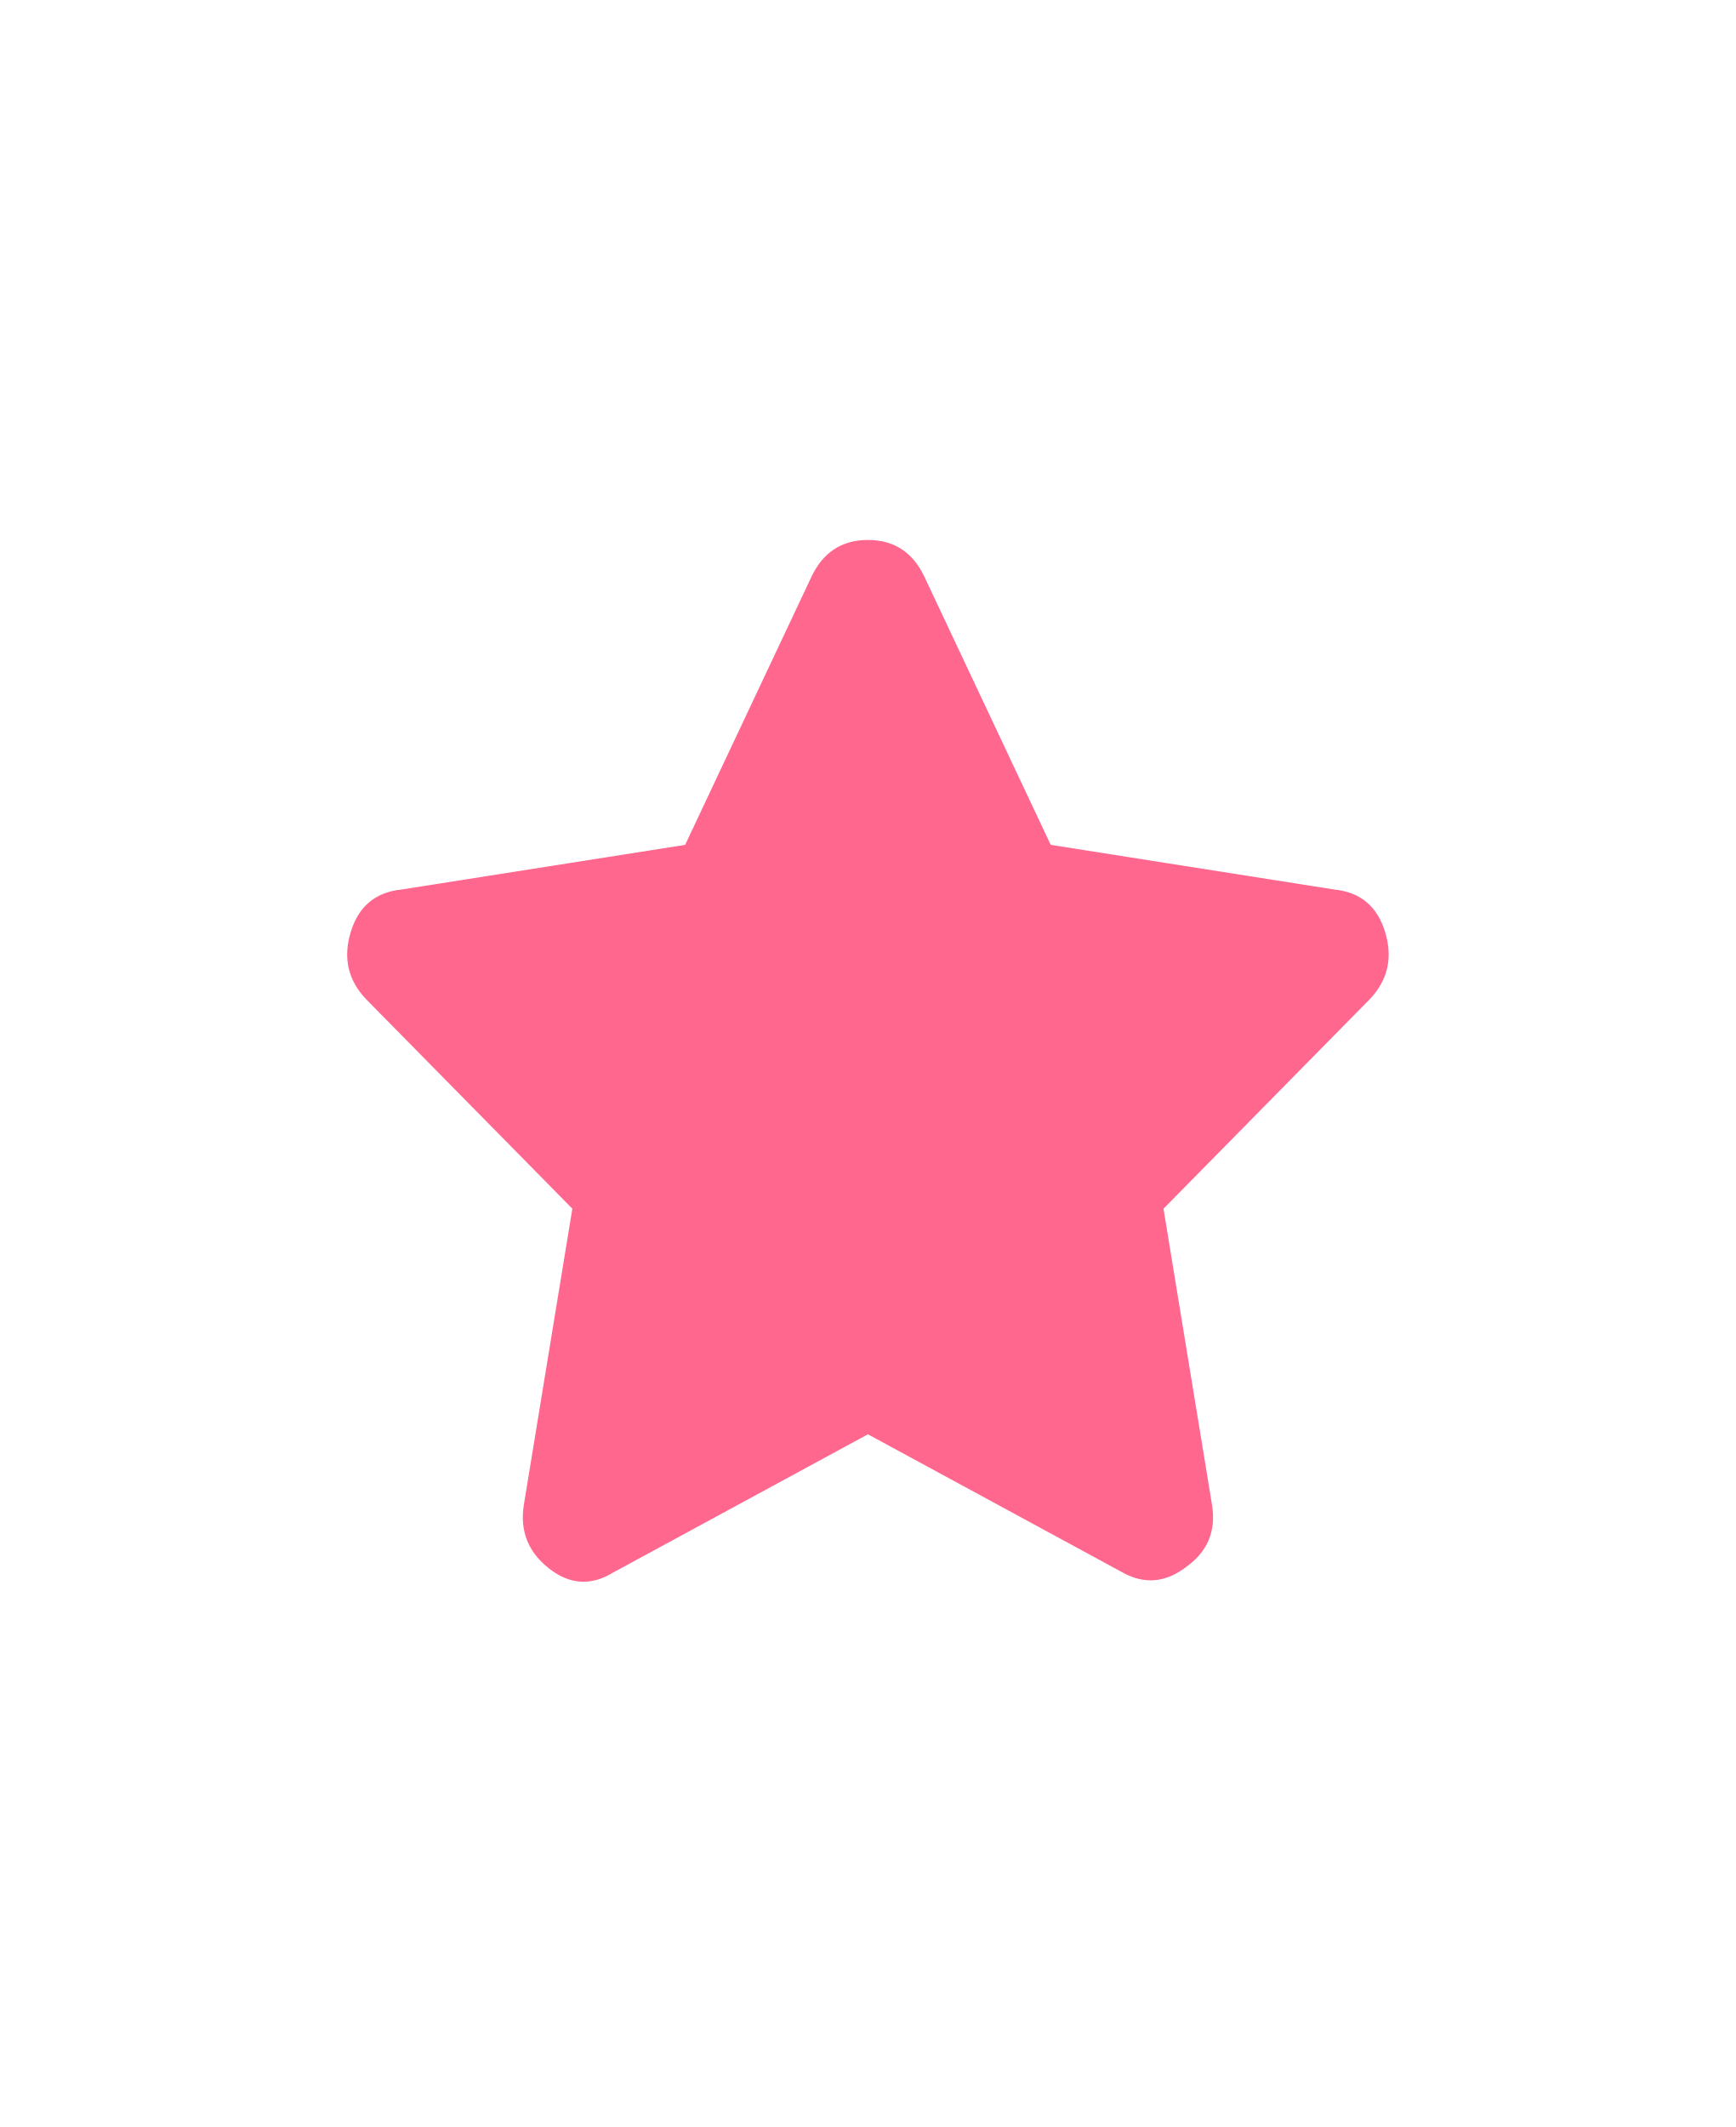
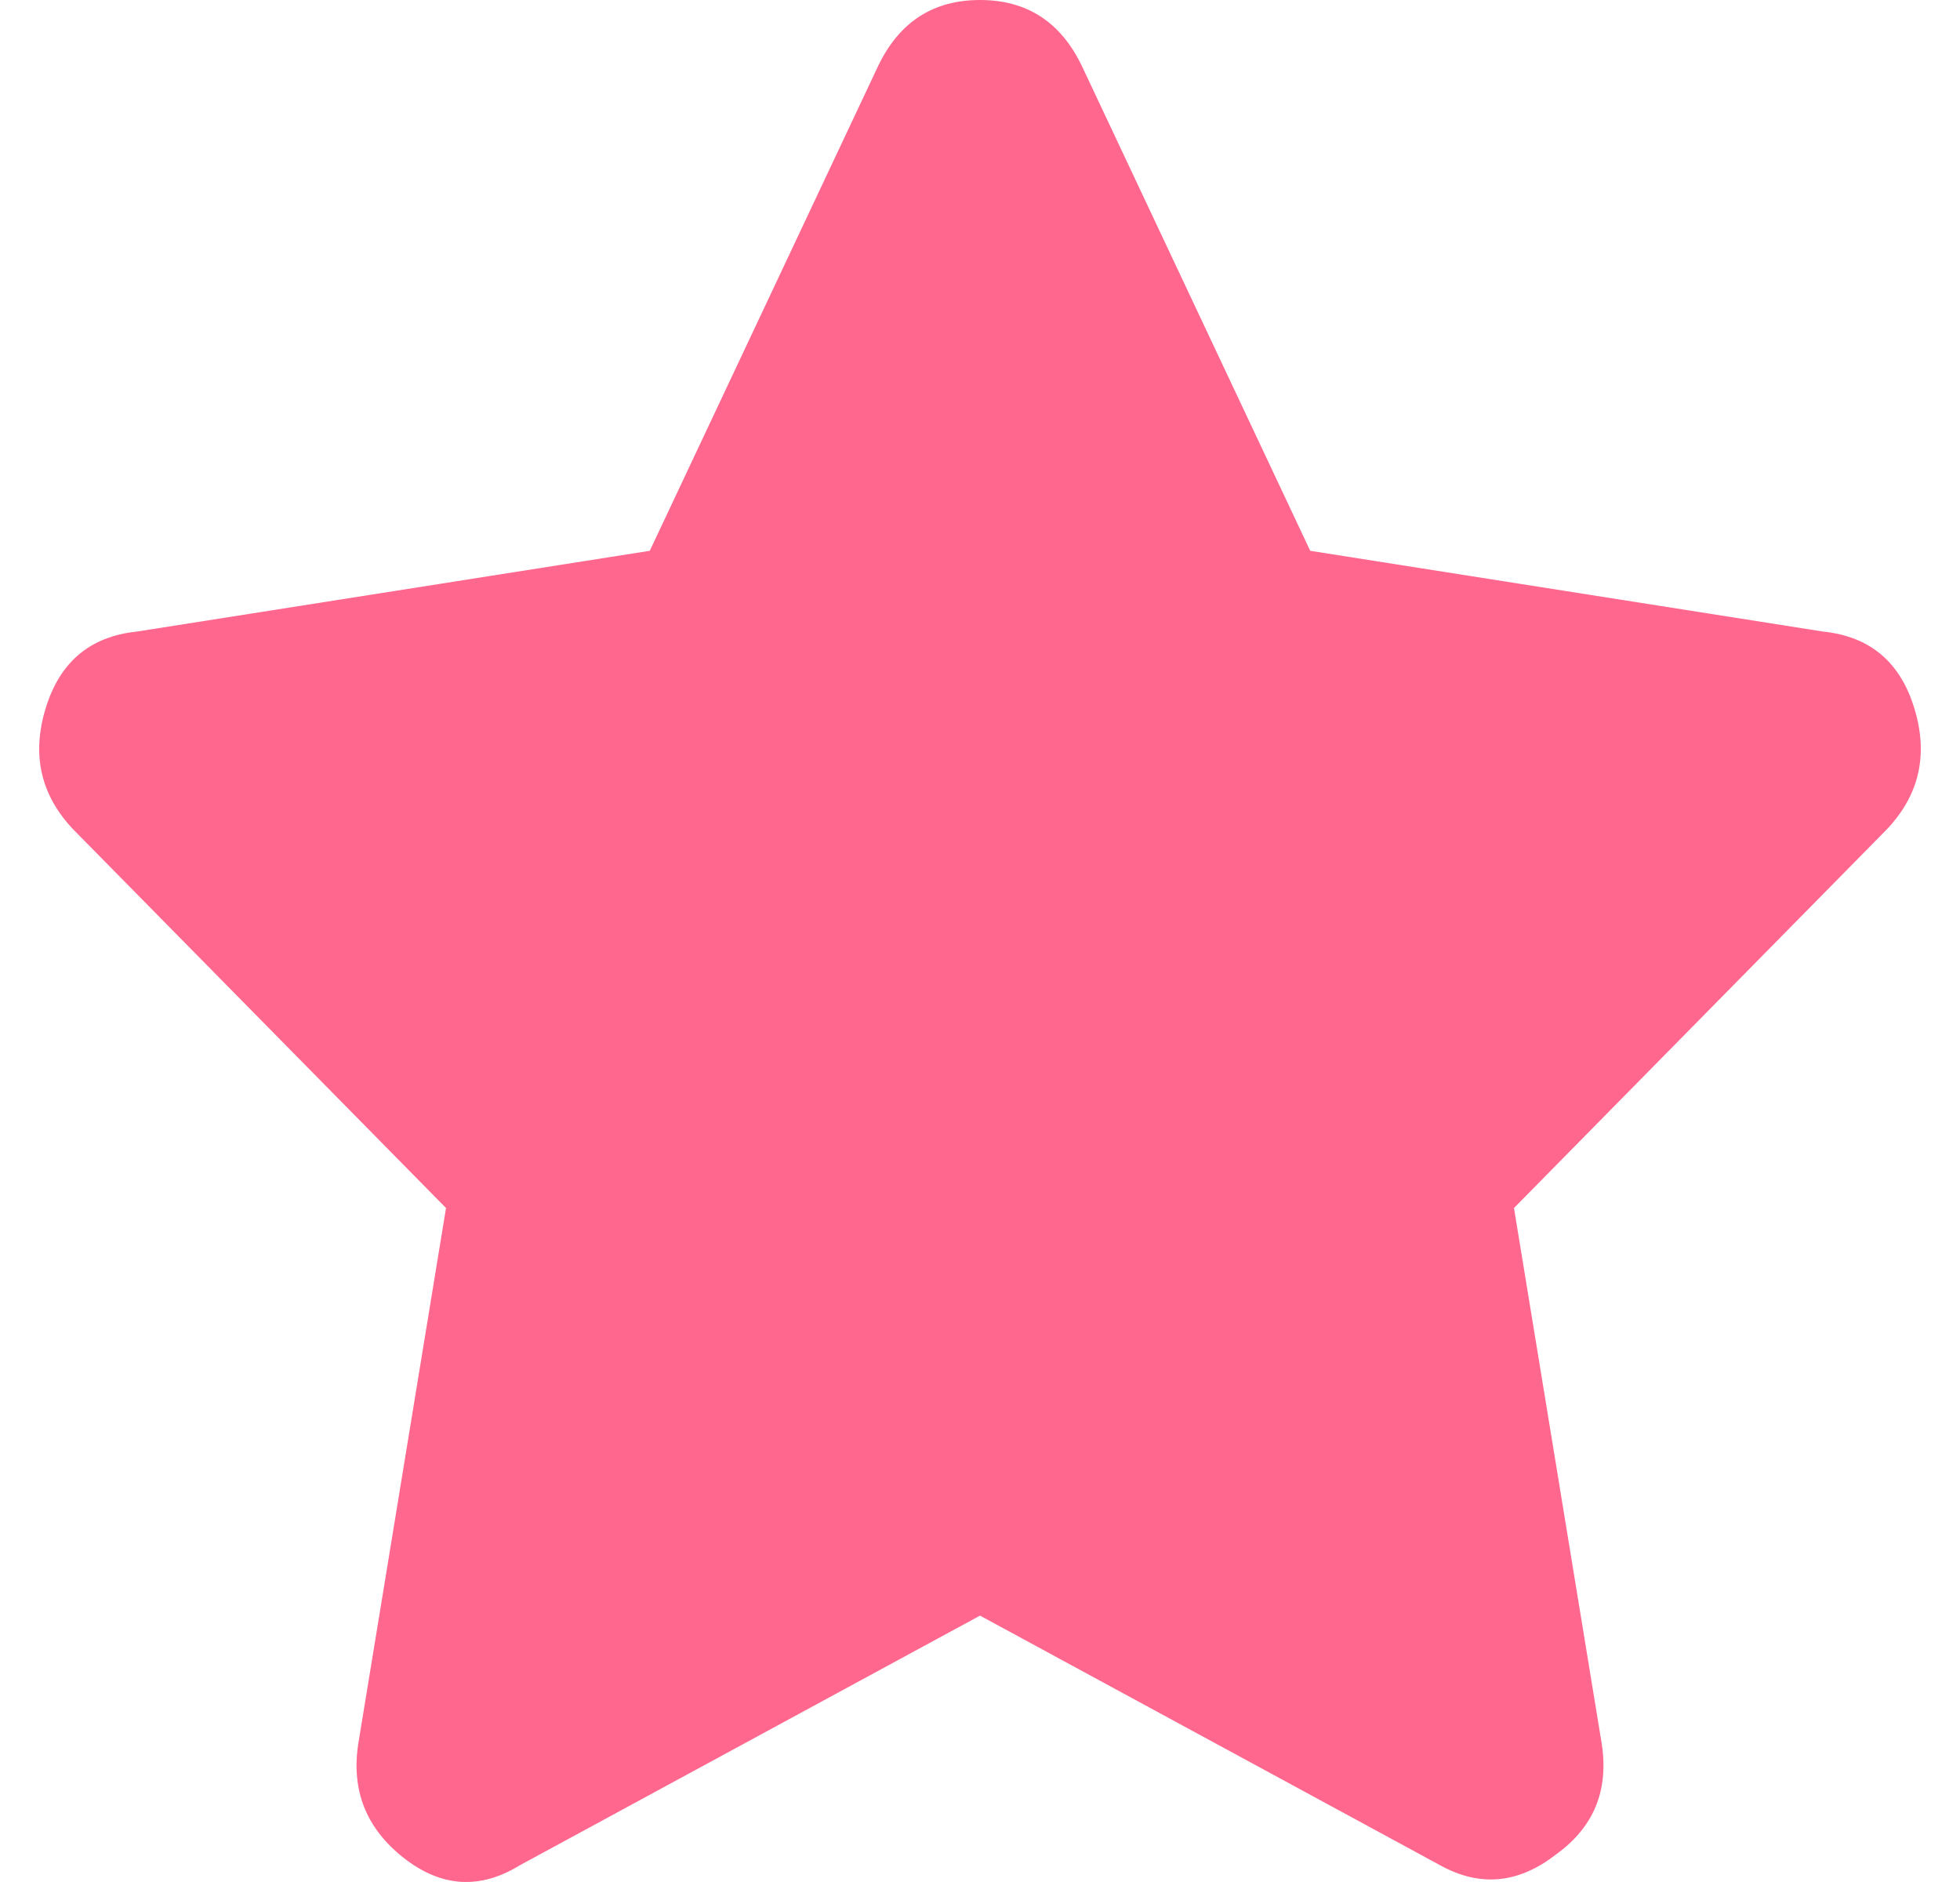
- <svg xmlns="http://www.w3.org/2000/svg" width="40" height="49" viewBox="0 0 40 49" fill="none">
-   <path d="M18.701 13.282C18.969 12.72 19.402 12.439 20 12.439C20.598 12.439 21.031 12.72 21.299 13.282L24.212 19.463L30.754 20.493C31.352 20.555 31.74 20.883 31.919 21.476C32.099 22.07 31.979 22.584 31.561 23.022L26.811 27.845L27.931 34.681C28.021 35.274 27.827 35.742 27.349 36.086C26.871 36.46 26.378 36.507 25.87 36.226L20 33.042L14.13 36.226C13.622 36.538 13.129 36.507 12.651 36.133C12.173 35.758 11.979 35.274 12.069 34.681L13.189 27.845L8.439 23.022C8.021 22.584 7.901 22.07 8.081 21.476C8.26 20.883 8.648 20.555 9.246 20.493L15.788 19.463L18.701 13.282Z" fill="#FF678E" />
+ <svg xmlns="http://www.w3.org/2000/svg" width="25" height="24" viewBox="0 0 25 24" fill="none">
+   <path d="M11.2 0.843C11.469 0.281 11.902 0 12.5 0C13.098 0 13.531 0.281 13.8 0.843L16.712 7.024L23.254 8.054C23.852 8.116 24.24 8.444 24.419 9.037C24.599 9.63 24.479 10.145 24.061 10.582L19.311 15.405L20.431 22.242C20.521 22.835 20.327 23.303 19.849 23.647C19.371 24.021 18.878 24.068 18.37 23.787L12.5 20.603L6.63 23.787C6.122 24.099 5.629 24.068 5.151 23.694C4.673 23.319 4.479 22.835 4.569 22.242L5.689 15.405L0.939 10.582C0.521 10.145 0.401 9.63 0.581 9.037C0.76 8.444 1.148 8.116 1.746 8.054L8.288 7.024L11.2 0.843Z" fill="#FF678E" />
</svg>
